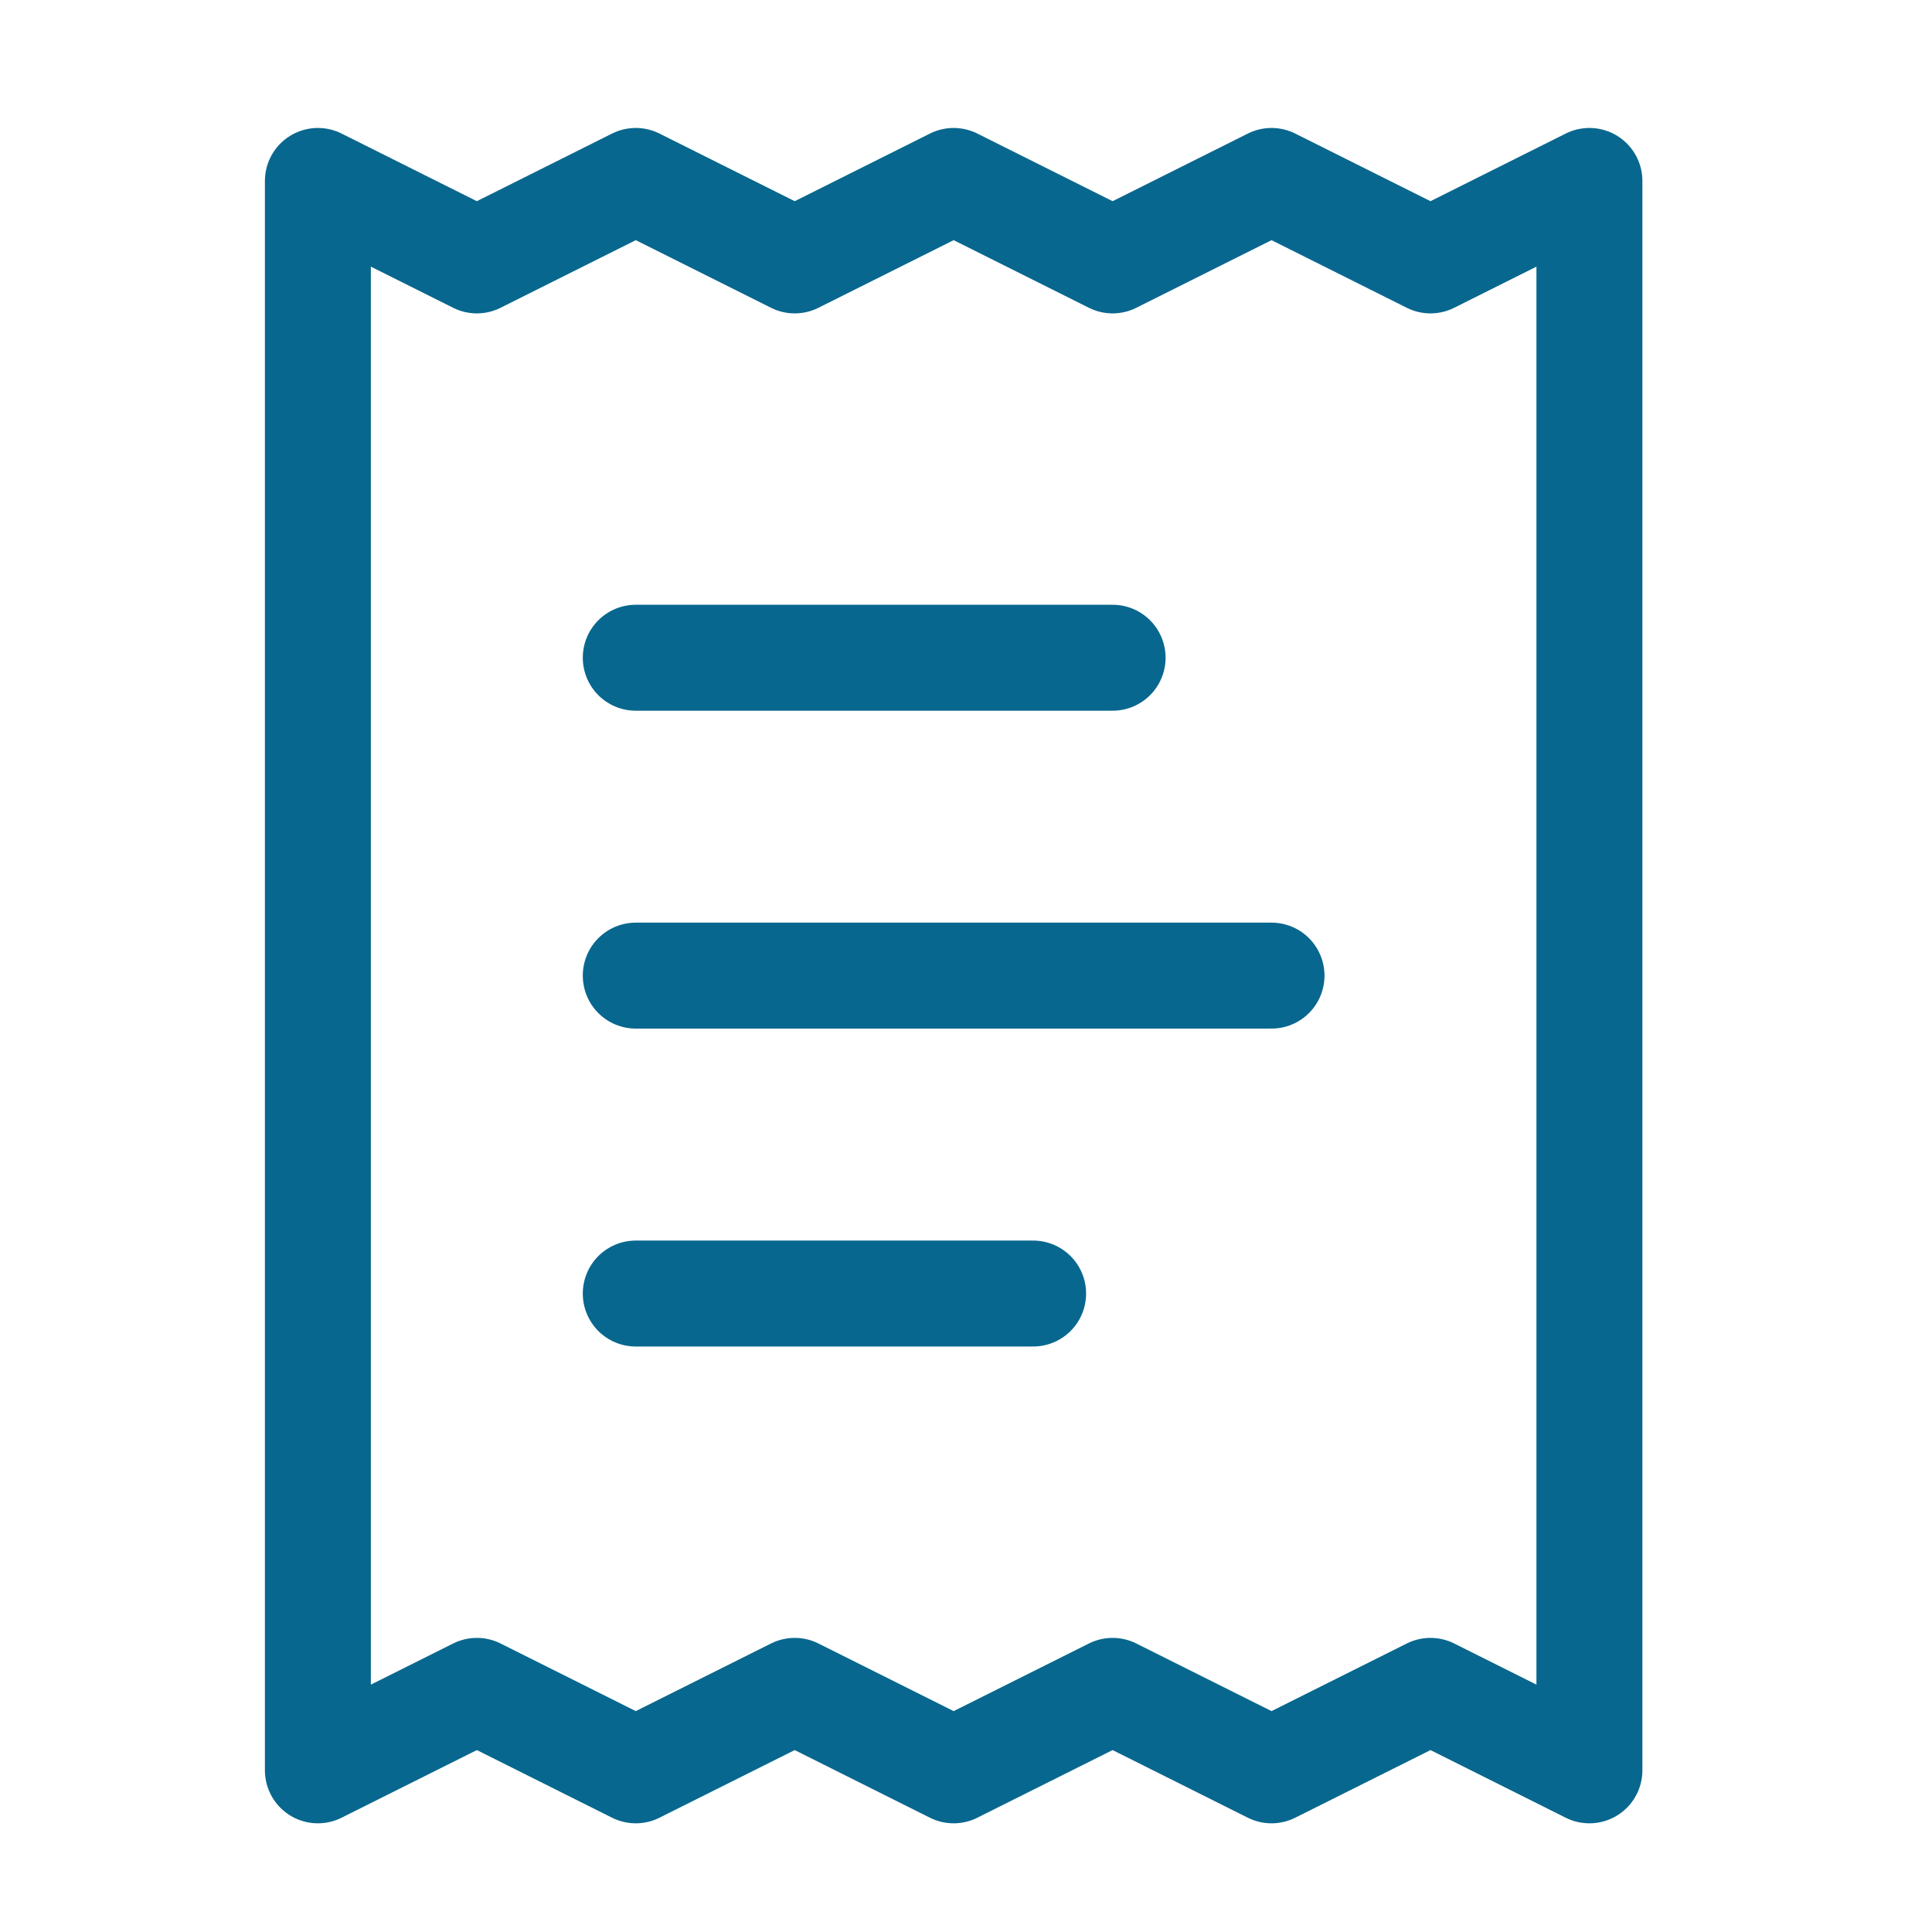
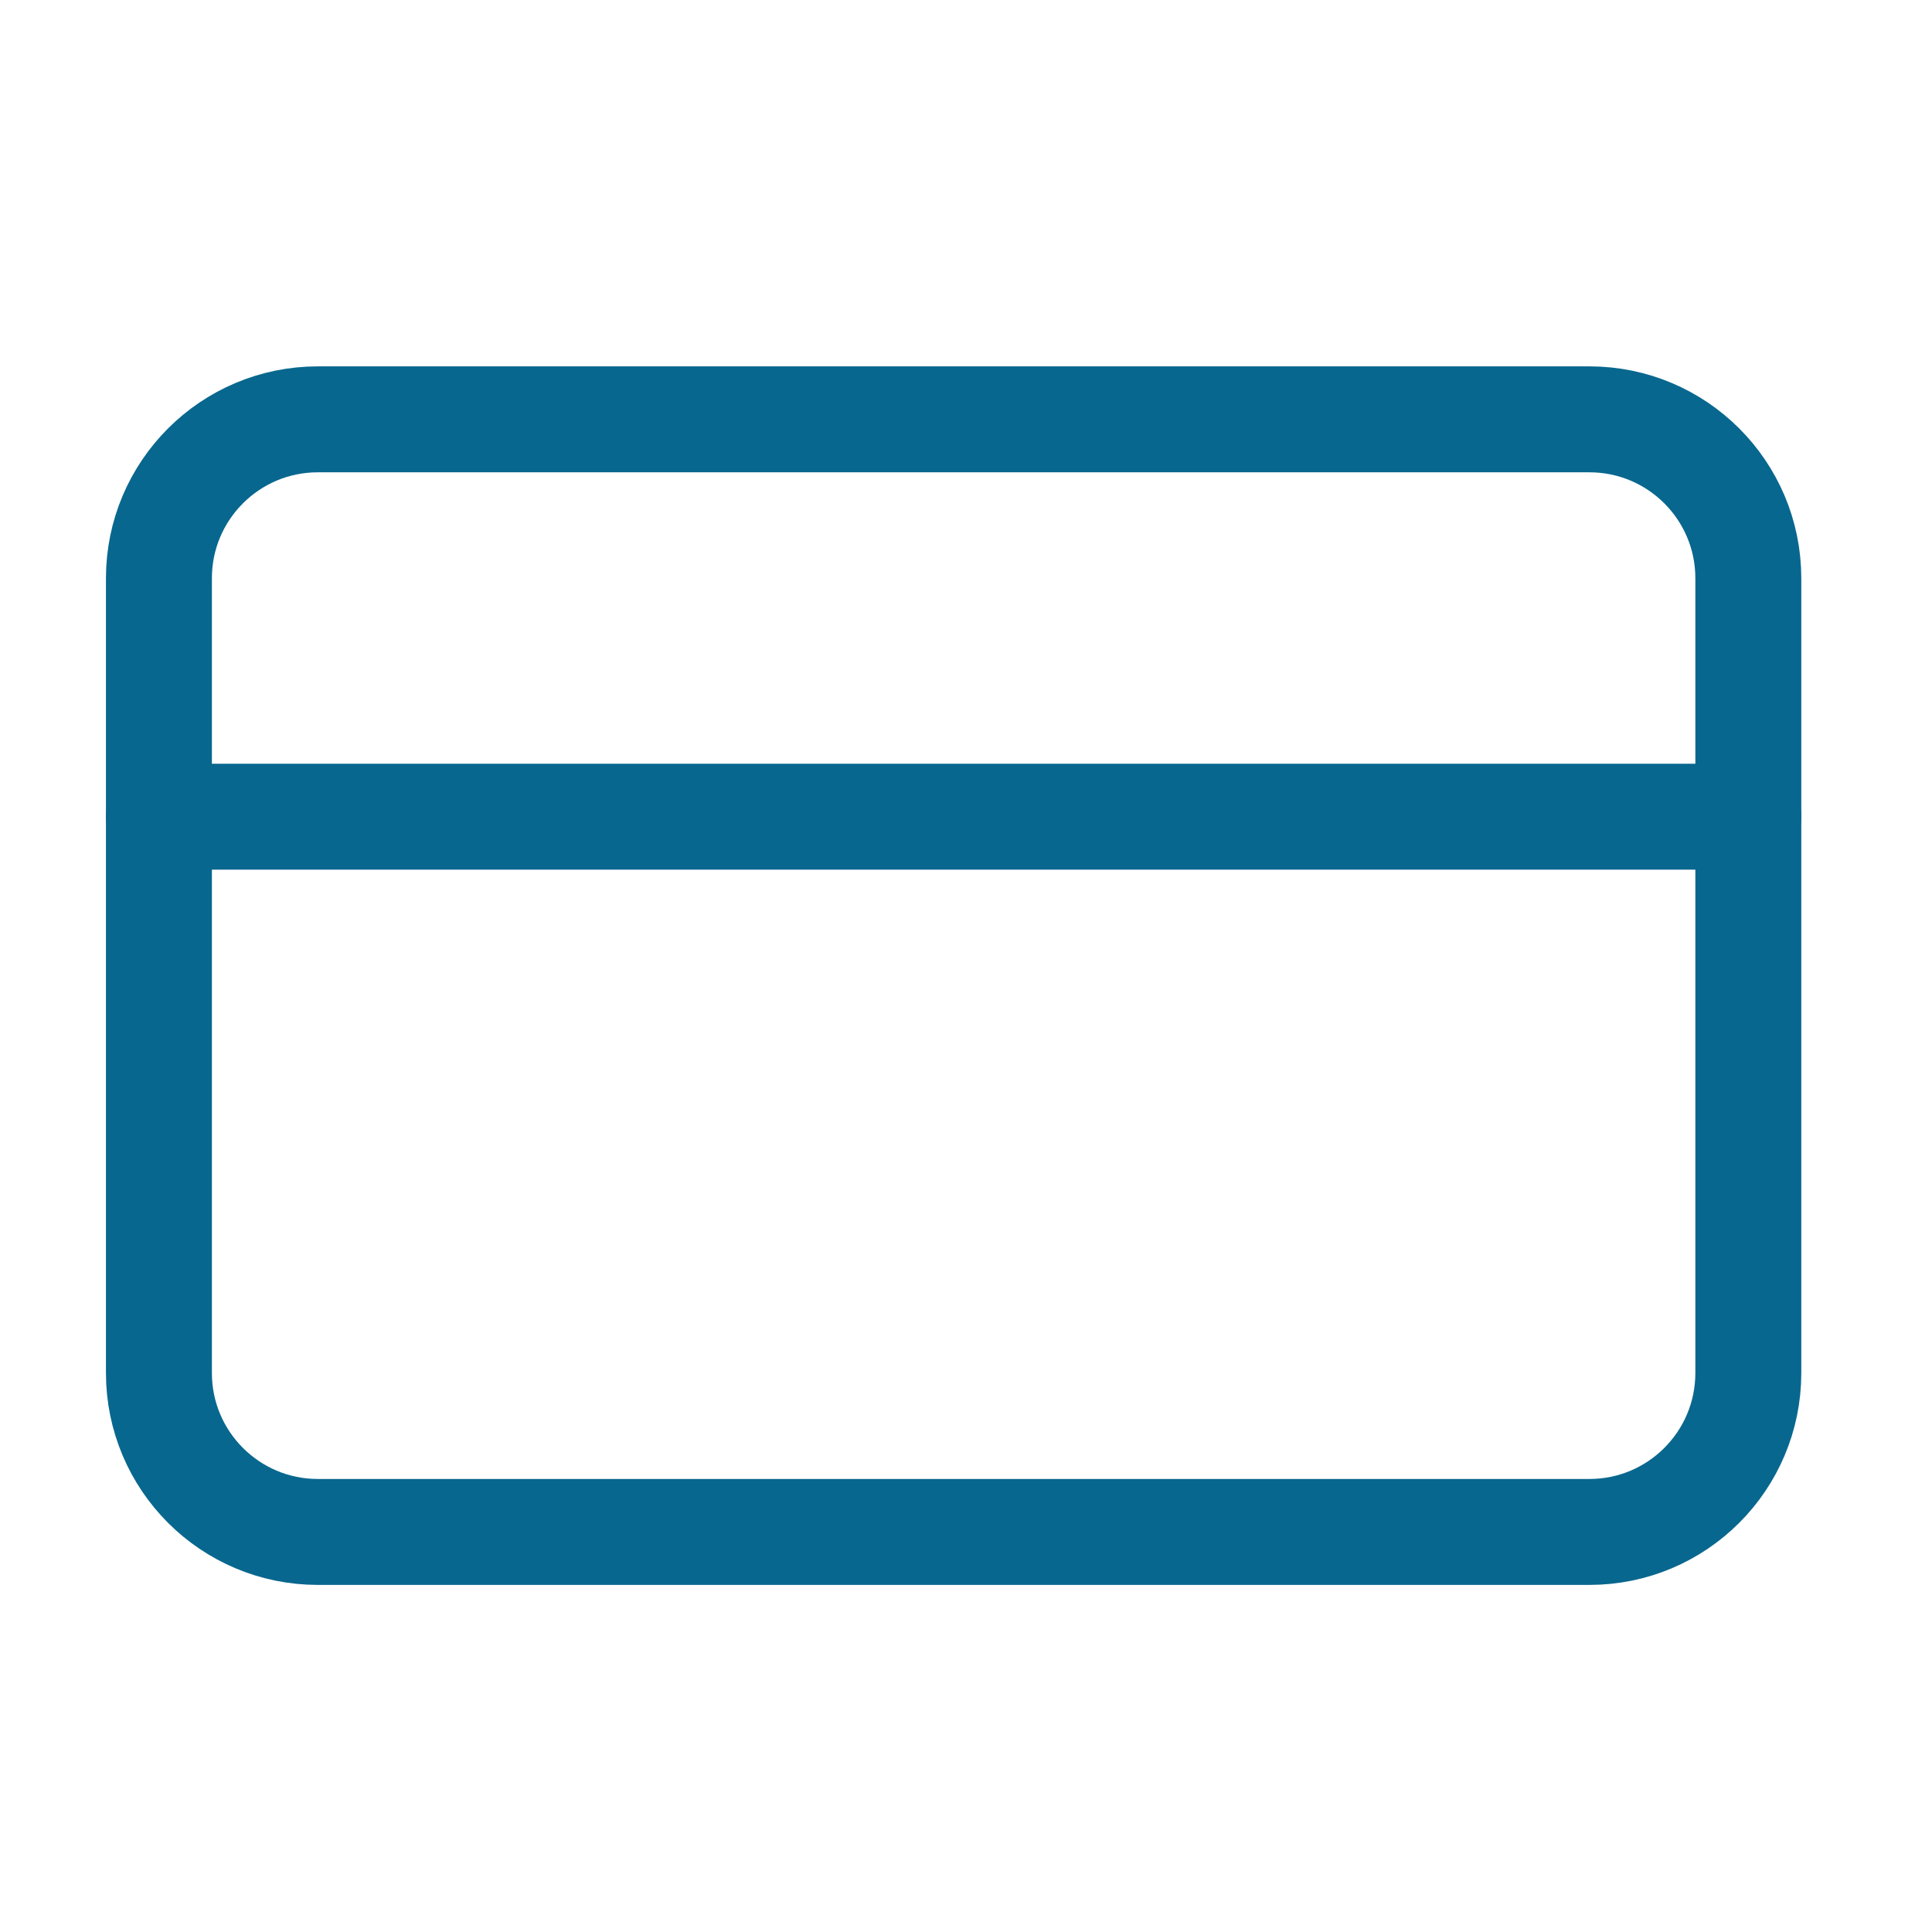
<svg xmlns="http://www.w3.org/2000/svg" width="43" height="43" viewBox="0 0 43 43" fill="none">
-   <path d="M7.075 4.027V39.402L10.613 37.633L14.15 39.402L17.688 37.633L21.225 39.402L24.763 37.633L28.3 39.402L31.838 37.633L35.375 39.402V4.027L31.838 5.796L28.3 4.027L24.763 5.796L21.225 4.027L17.688 5.796L14.15 4.027L10.613 5.796L7.075 4.027Z" stroke="#08678E" stroke-width="2.358" stroke-linecap="round" stroke-linejoin="round" />
-   <path d="M22.994 28.79H14.15" stroke="#08678E" stroke-width="2.358" stroke-linecap="round" stroke-linejoin="round" />
-   <path d="M28.3 21.714H14.15" stroke="#08678E" stroke-width="2.358" stroke-linecap="round" stroke-linejoin="round" />
-   <path d="M24.763 14.639H14.15" stroke="#08678E" stroke-width="2.358" stroke-linecap="round" stroke-linejoin="round" />
+   <path d="M35.375 9.333H7.075C5.121 9.333 3.537 10.917 3.537 12.87V30.558C3.537 32.512 5.121 34.096 7.075 34.096H35.375C37.328 34.096 38.912 32.512 38.912 30.558V12.87C38.912 10.917 37.328 9.333 35.375 9.333Z" stroke="#08678E" stroke-width="2.358" stroke-linecap="round" stroke-linejoin="round" />
+   <path d="M3.537 18.177H38.912" stroke="#08678E" stroke-width="2.358" stroke-linecap="round" stroke-linejoin="round" />
</svg>
